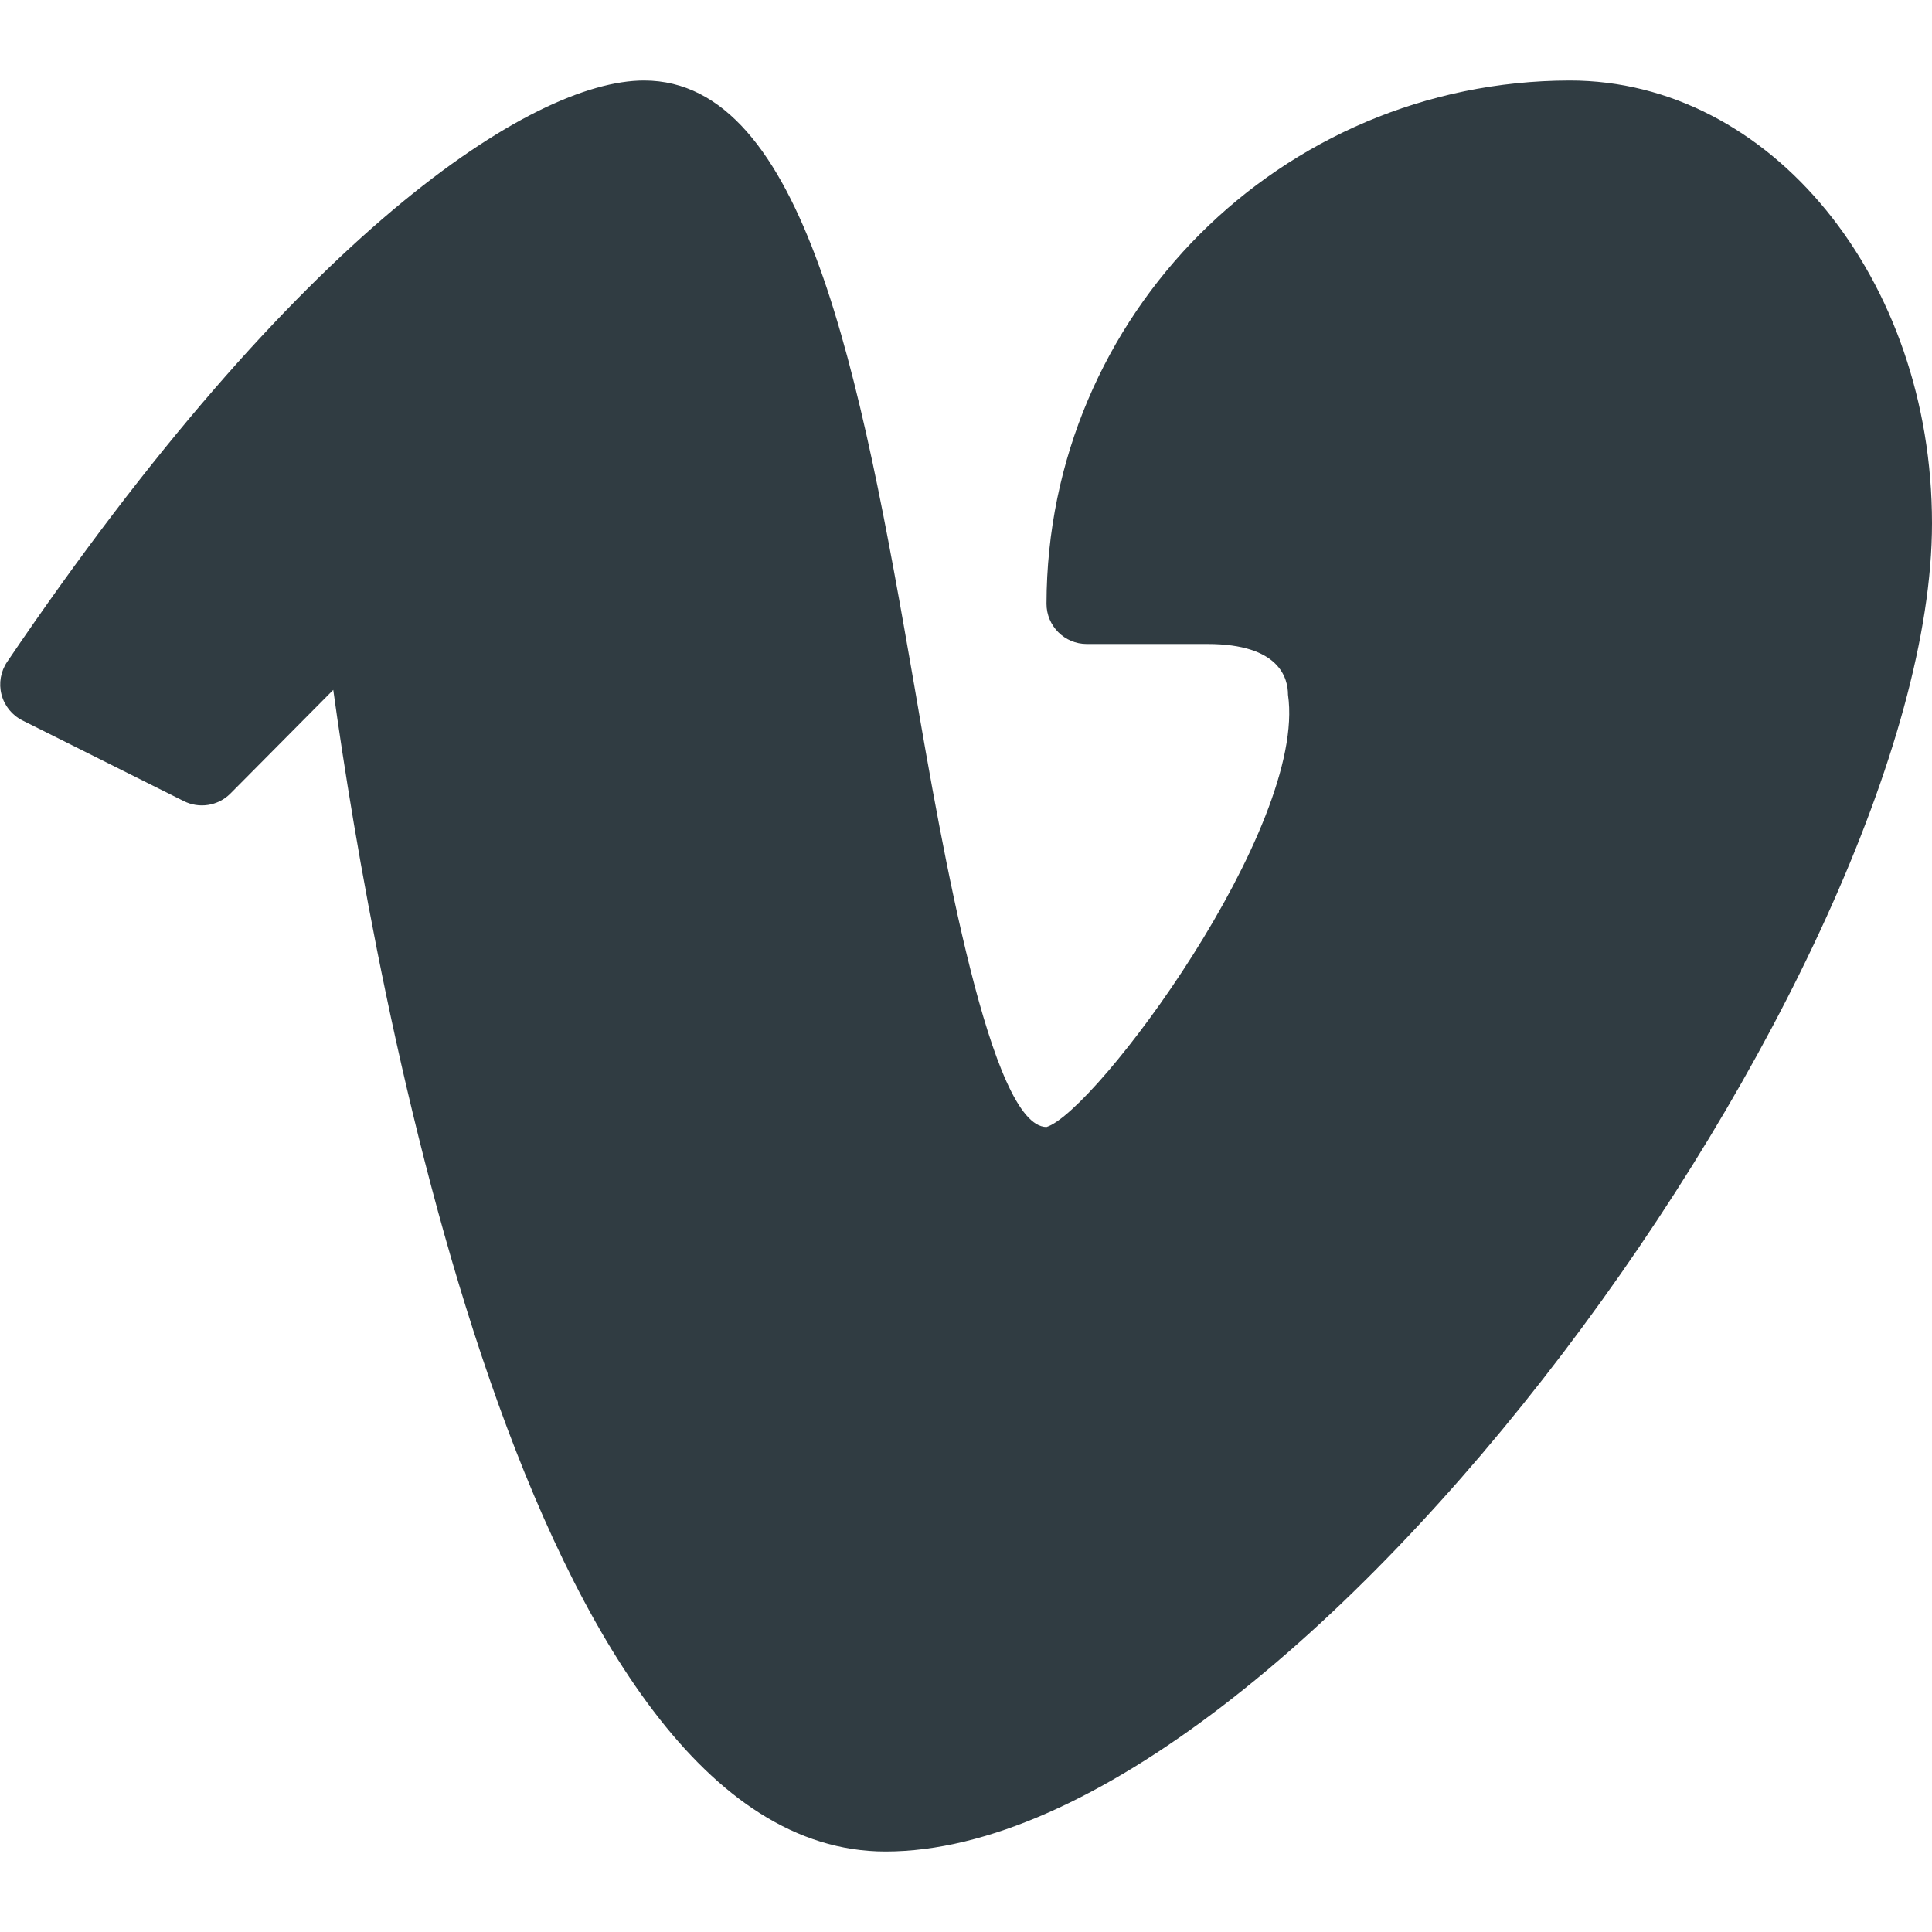
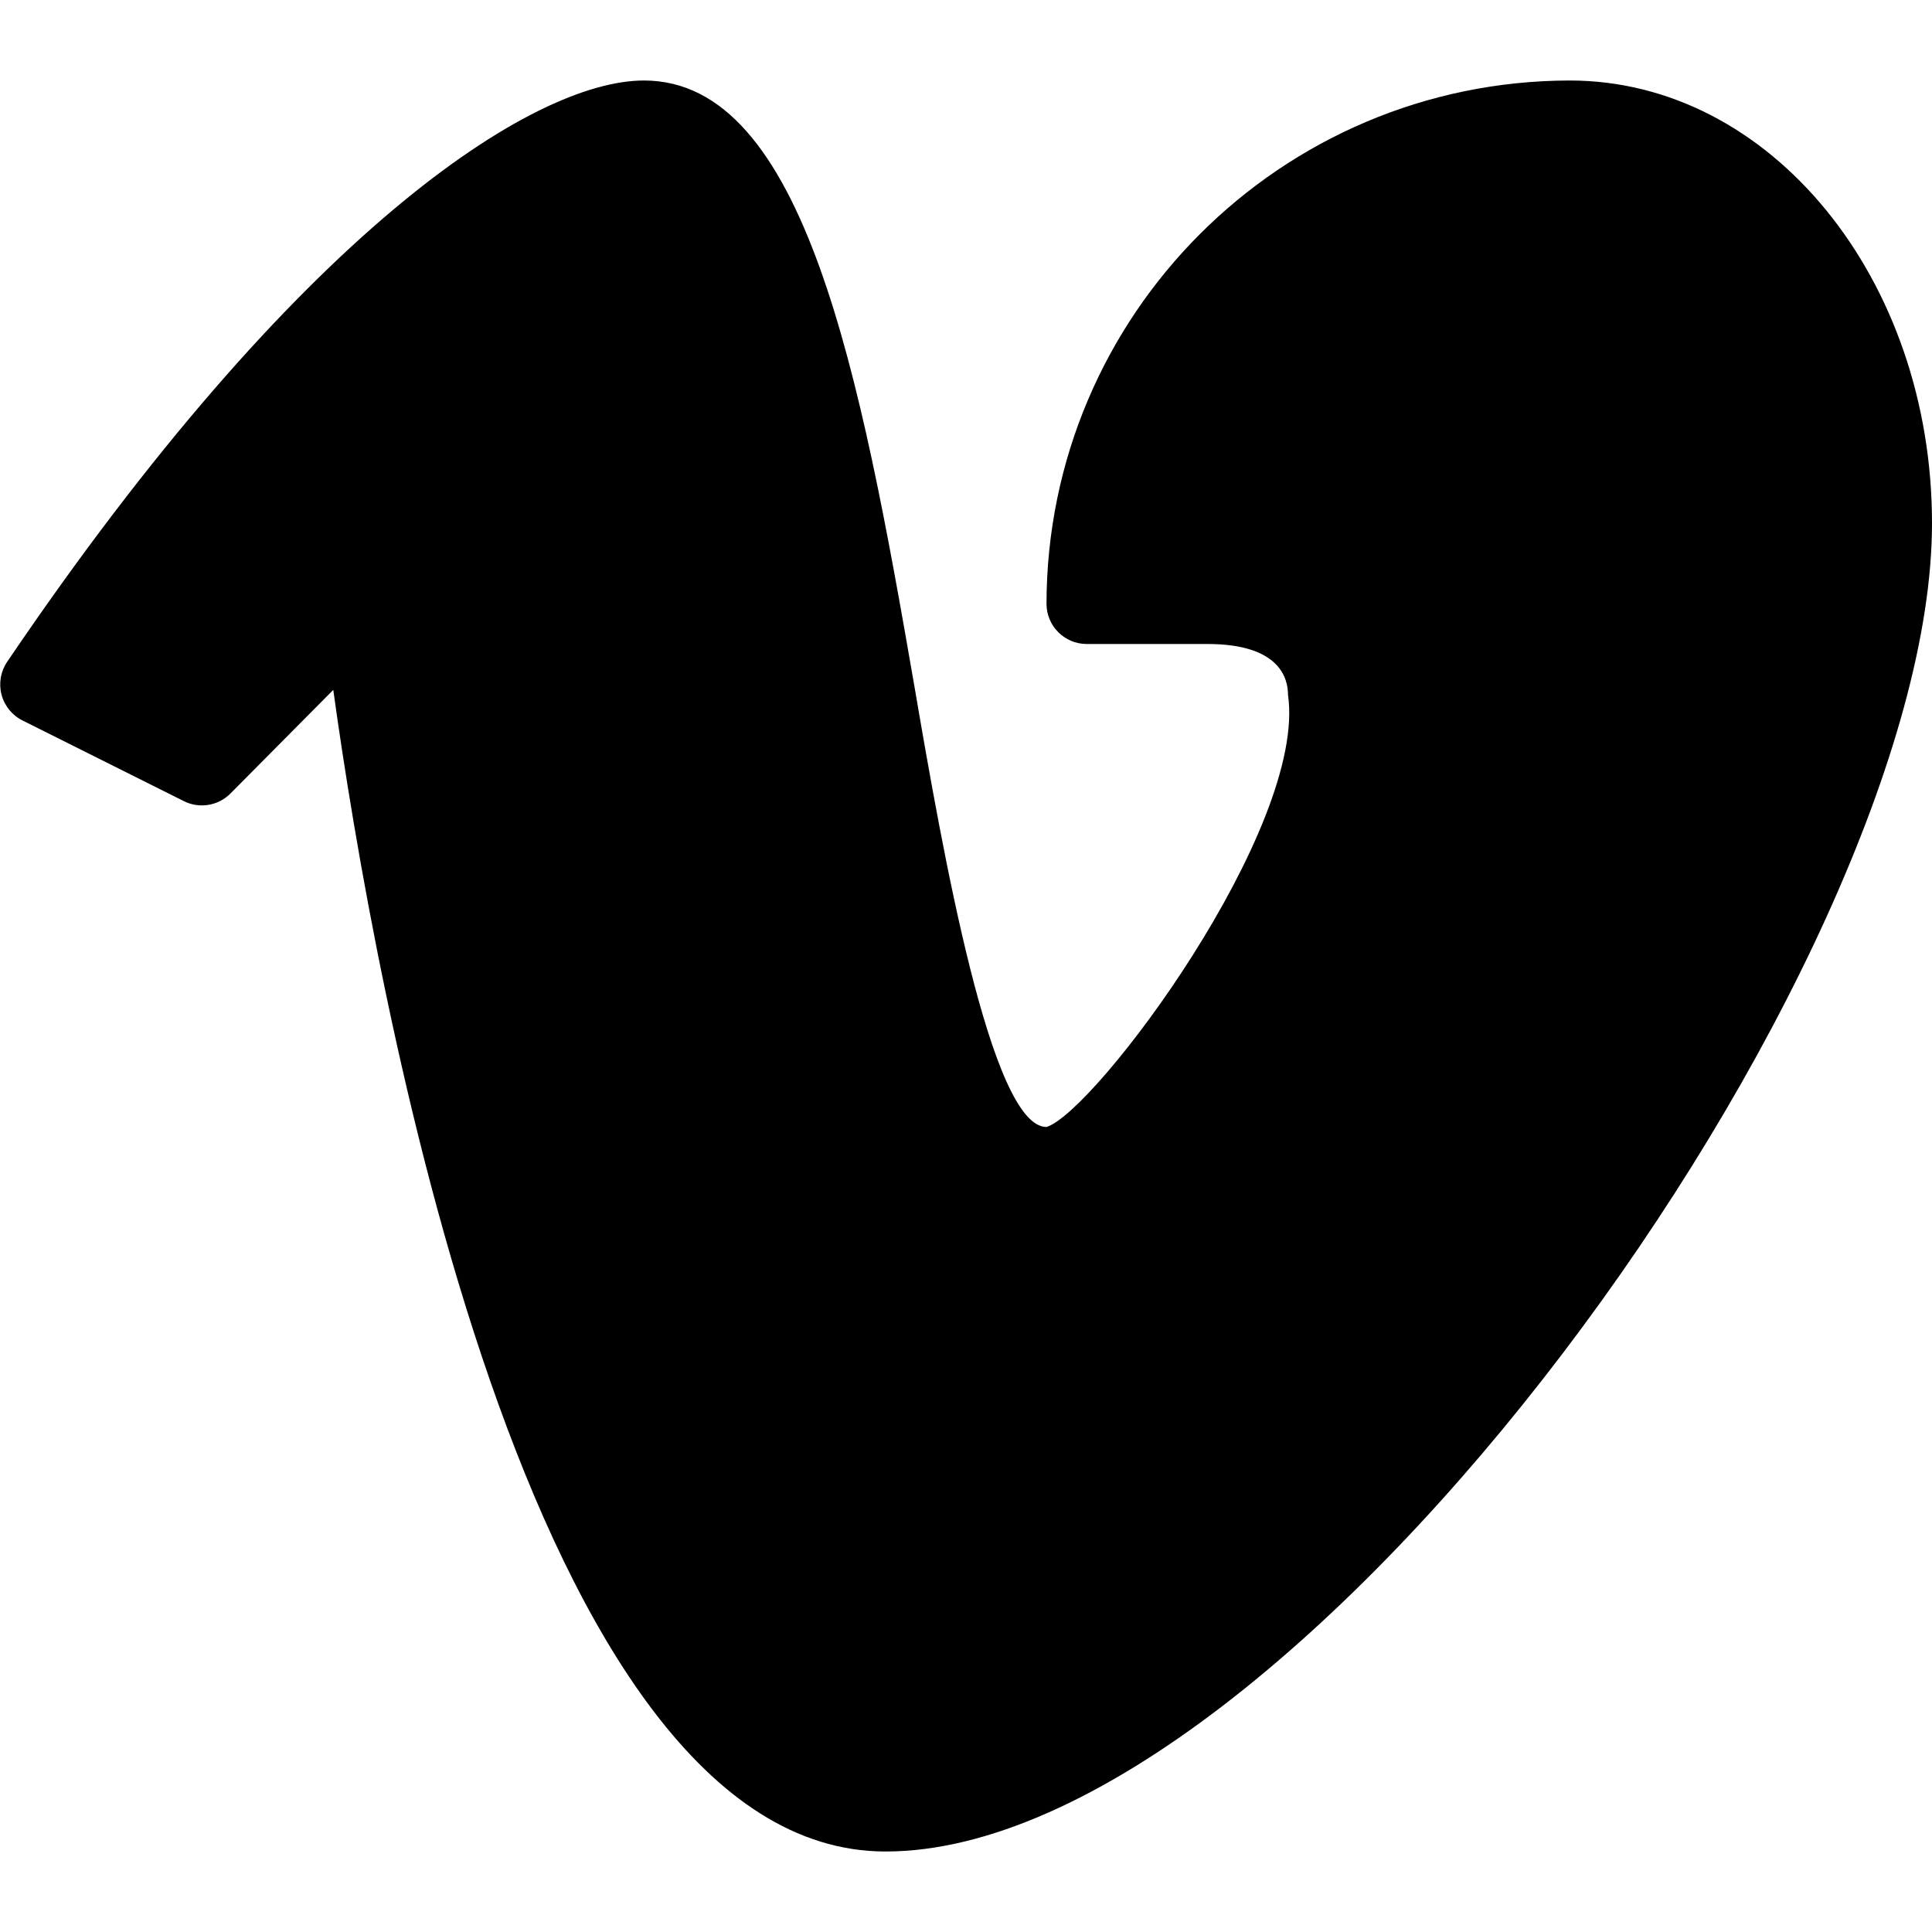
<svg xmlns="http://www.w3.org/2000/svg" viewBox="0 0 24 24">
  <g id="Vimeo">
-     <path d="M19.5,1A6.51,6.51,0,0,0,13,7.5a.5.5,0,0,0,.5.5H15c.9,0,1,.43,1,.63.24,1.65-2.39,5.18-3,5.37-.69,0-1.29-3.42-1.64-5.47C10.69,4.66,10,1,8,1,6.61,1,3.7,2.89.09,8.22a.5.5,0,0,0,.19.73l2,1a.5.5,0,0,0,.58-.09L4.14,8.57C4.64,12.19,6.54,23,11,23c5.1,0,13-11,13-16.5C24,3.47,22,1,19.5,1Z" style="fill:#303c42" />
+     <path d="M19.5,1A6.51,6.51,0,0,0,13,7.5a.5.5,0,0,0,.5.5H15c.9,0,1,.43,1,.63.24,1.65-2.39,5.18-3,5.37-.69,0-1.29-3.42-1.64-5.47C10.69,4.66,10,1,8,1,6.61,1,3.7,2.89.09,8.22a.5.5,0,0,0,.19.73l2,1a.5.5,0,0,0,.58-.09L4.14,8.57C4.64,12.19,6.54,23,11,23c5.1,0,13-11,13-16.5C24,3.47,22,1,19.5,1Z" style="fill:#000" />
  </g>
</svg>
